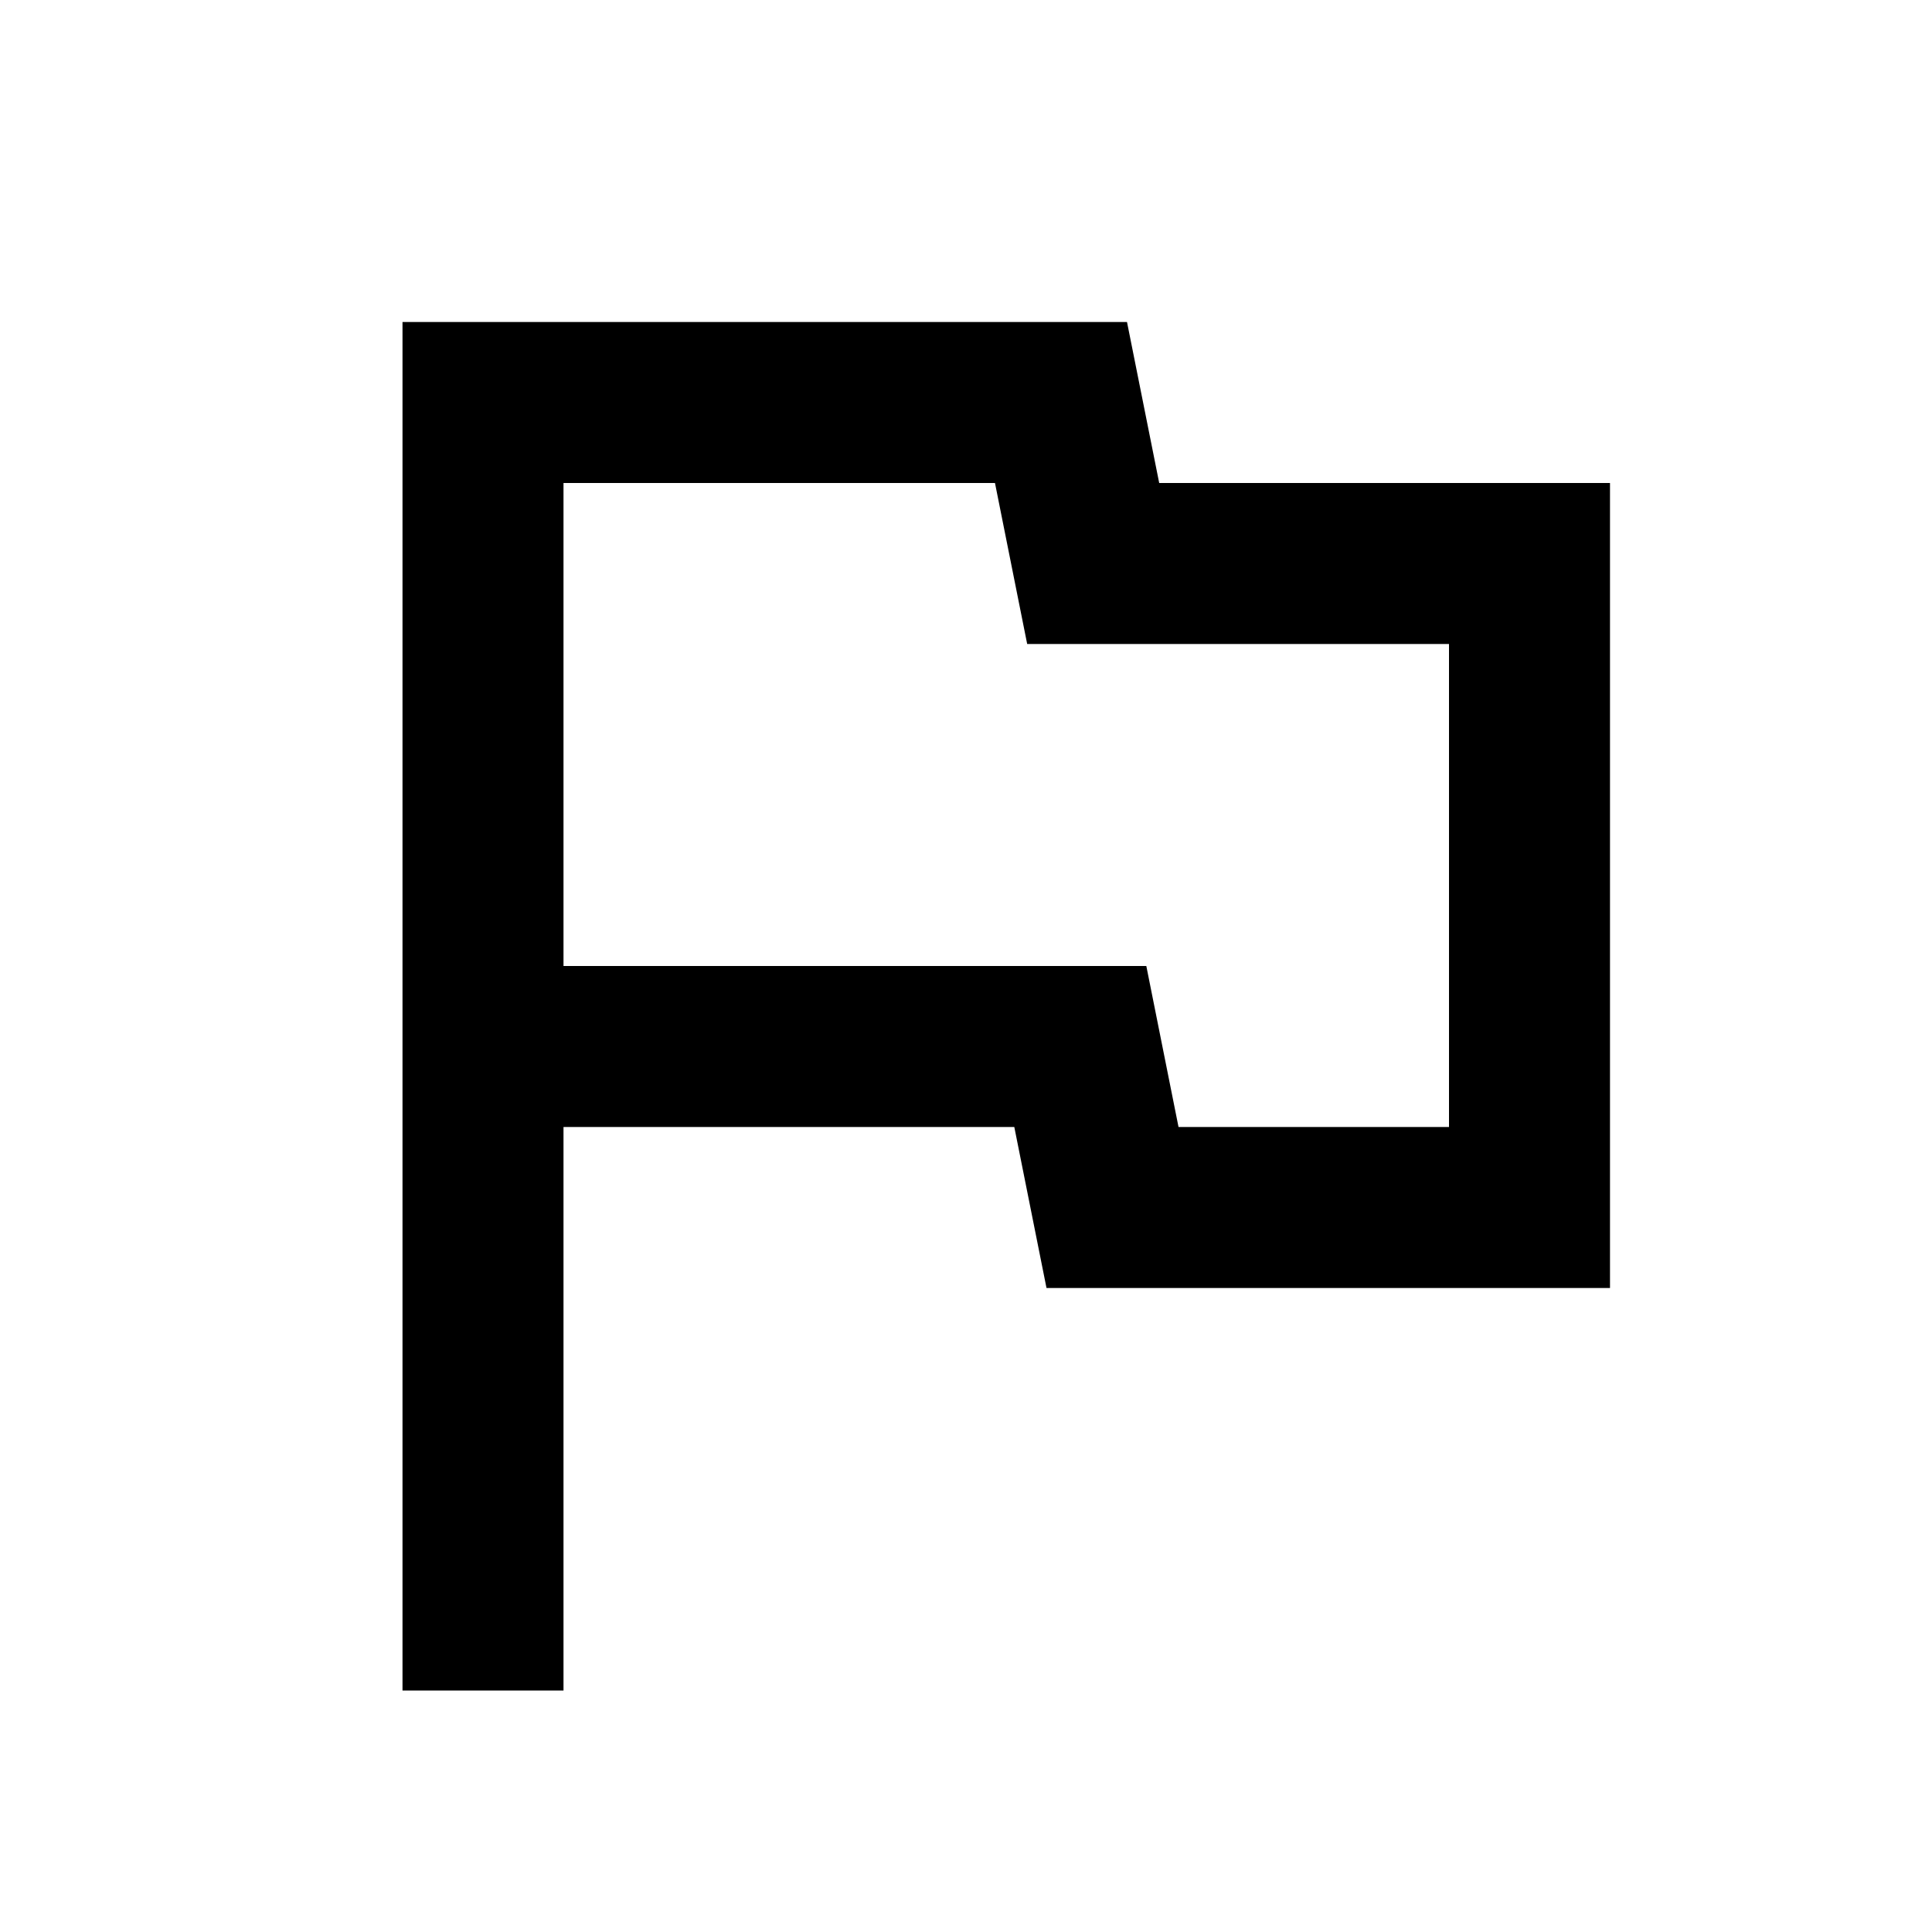
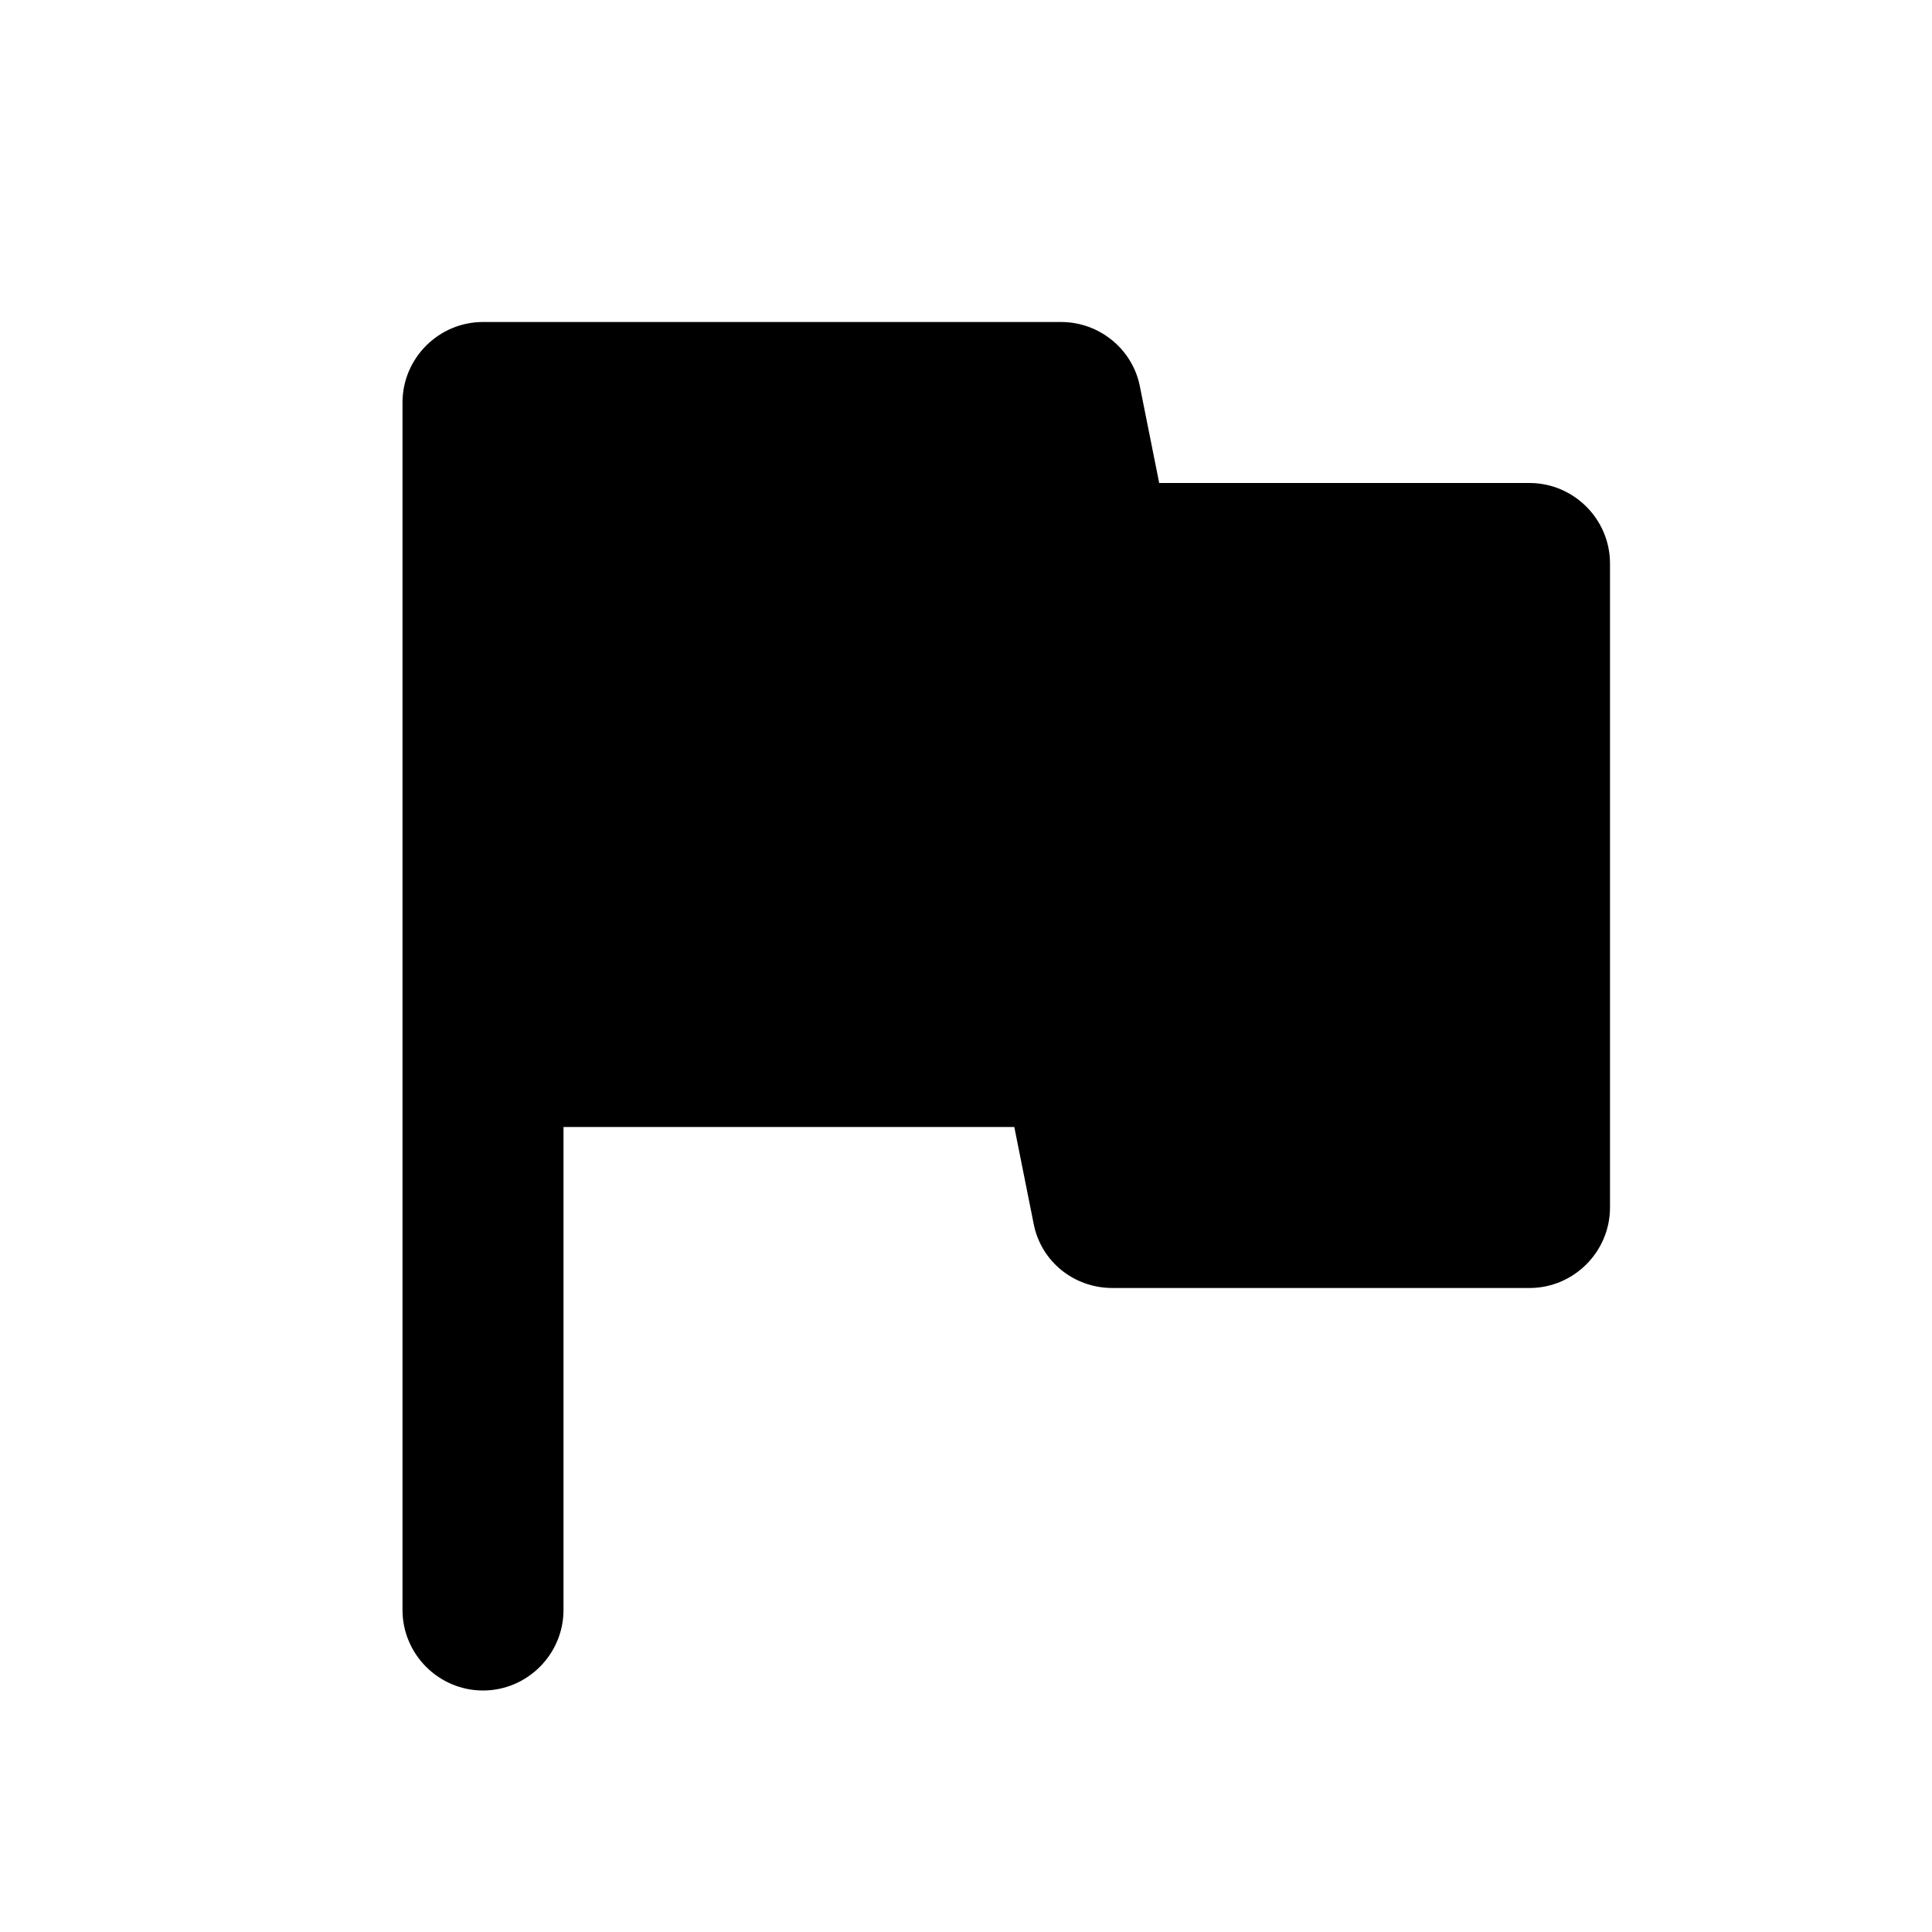
- <svg xmlns="http://www.w3.org/2000/svg" height="24px" viewBox="0 0 24 24" width="24px" fill="#000000">
-   <path d="M0 0h24v24H0V0z" fill="none" />
-   <path d="M12.36 6l.4 2H18v6h-3.36l-.4-2H7V6h5.36M14 4H5v17h2v-7h5.6l.4 2h7V6h-5.6L14 4z" />
+ <svg xmlns="http://www.w3.org/2000/svg" height="24" width="24" viewBox="0 0 24 24">
+   <path d="M14.4 6l-.24-1.2c-.09-.46-.5-.8-.98-.8H6c-.55 0-1 .45-1 1v15c0 .55.45 1 1 1s1-.45 1-1v-6h5.6l.24 1.2c.09.47.5.8.98.8H19c.55 0 1-.45 1-1V7c0-.55-.45-1-1-1h-4.6z">
+   </path>
</svg>
